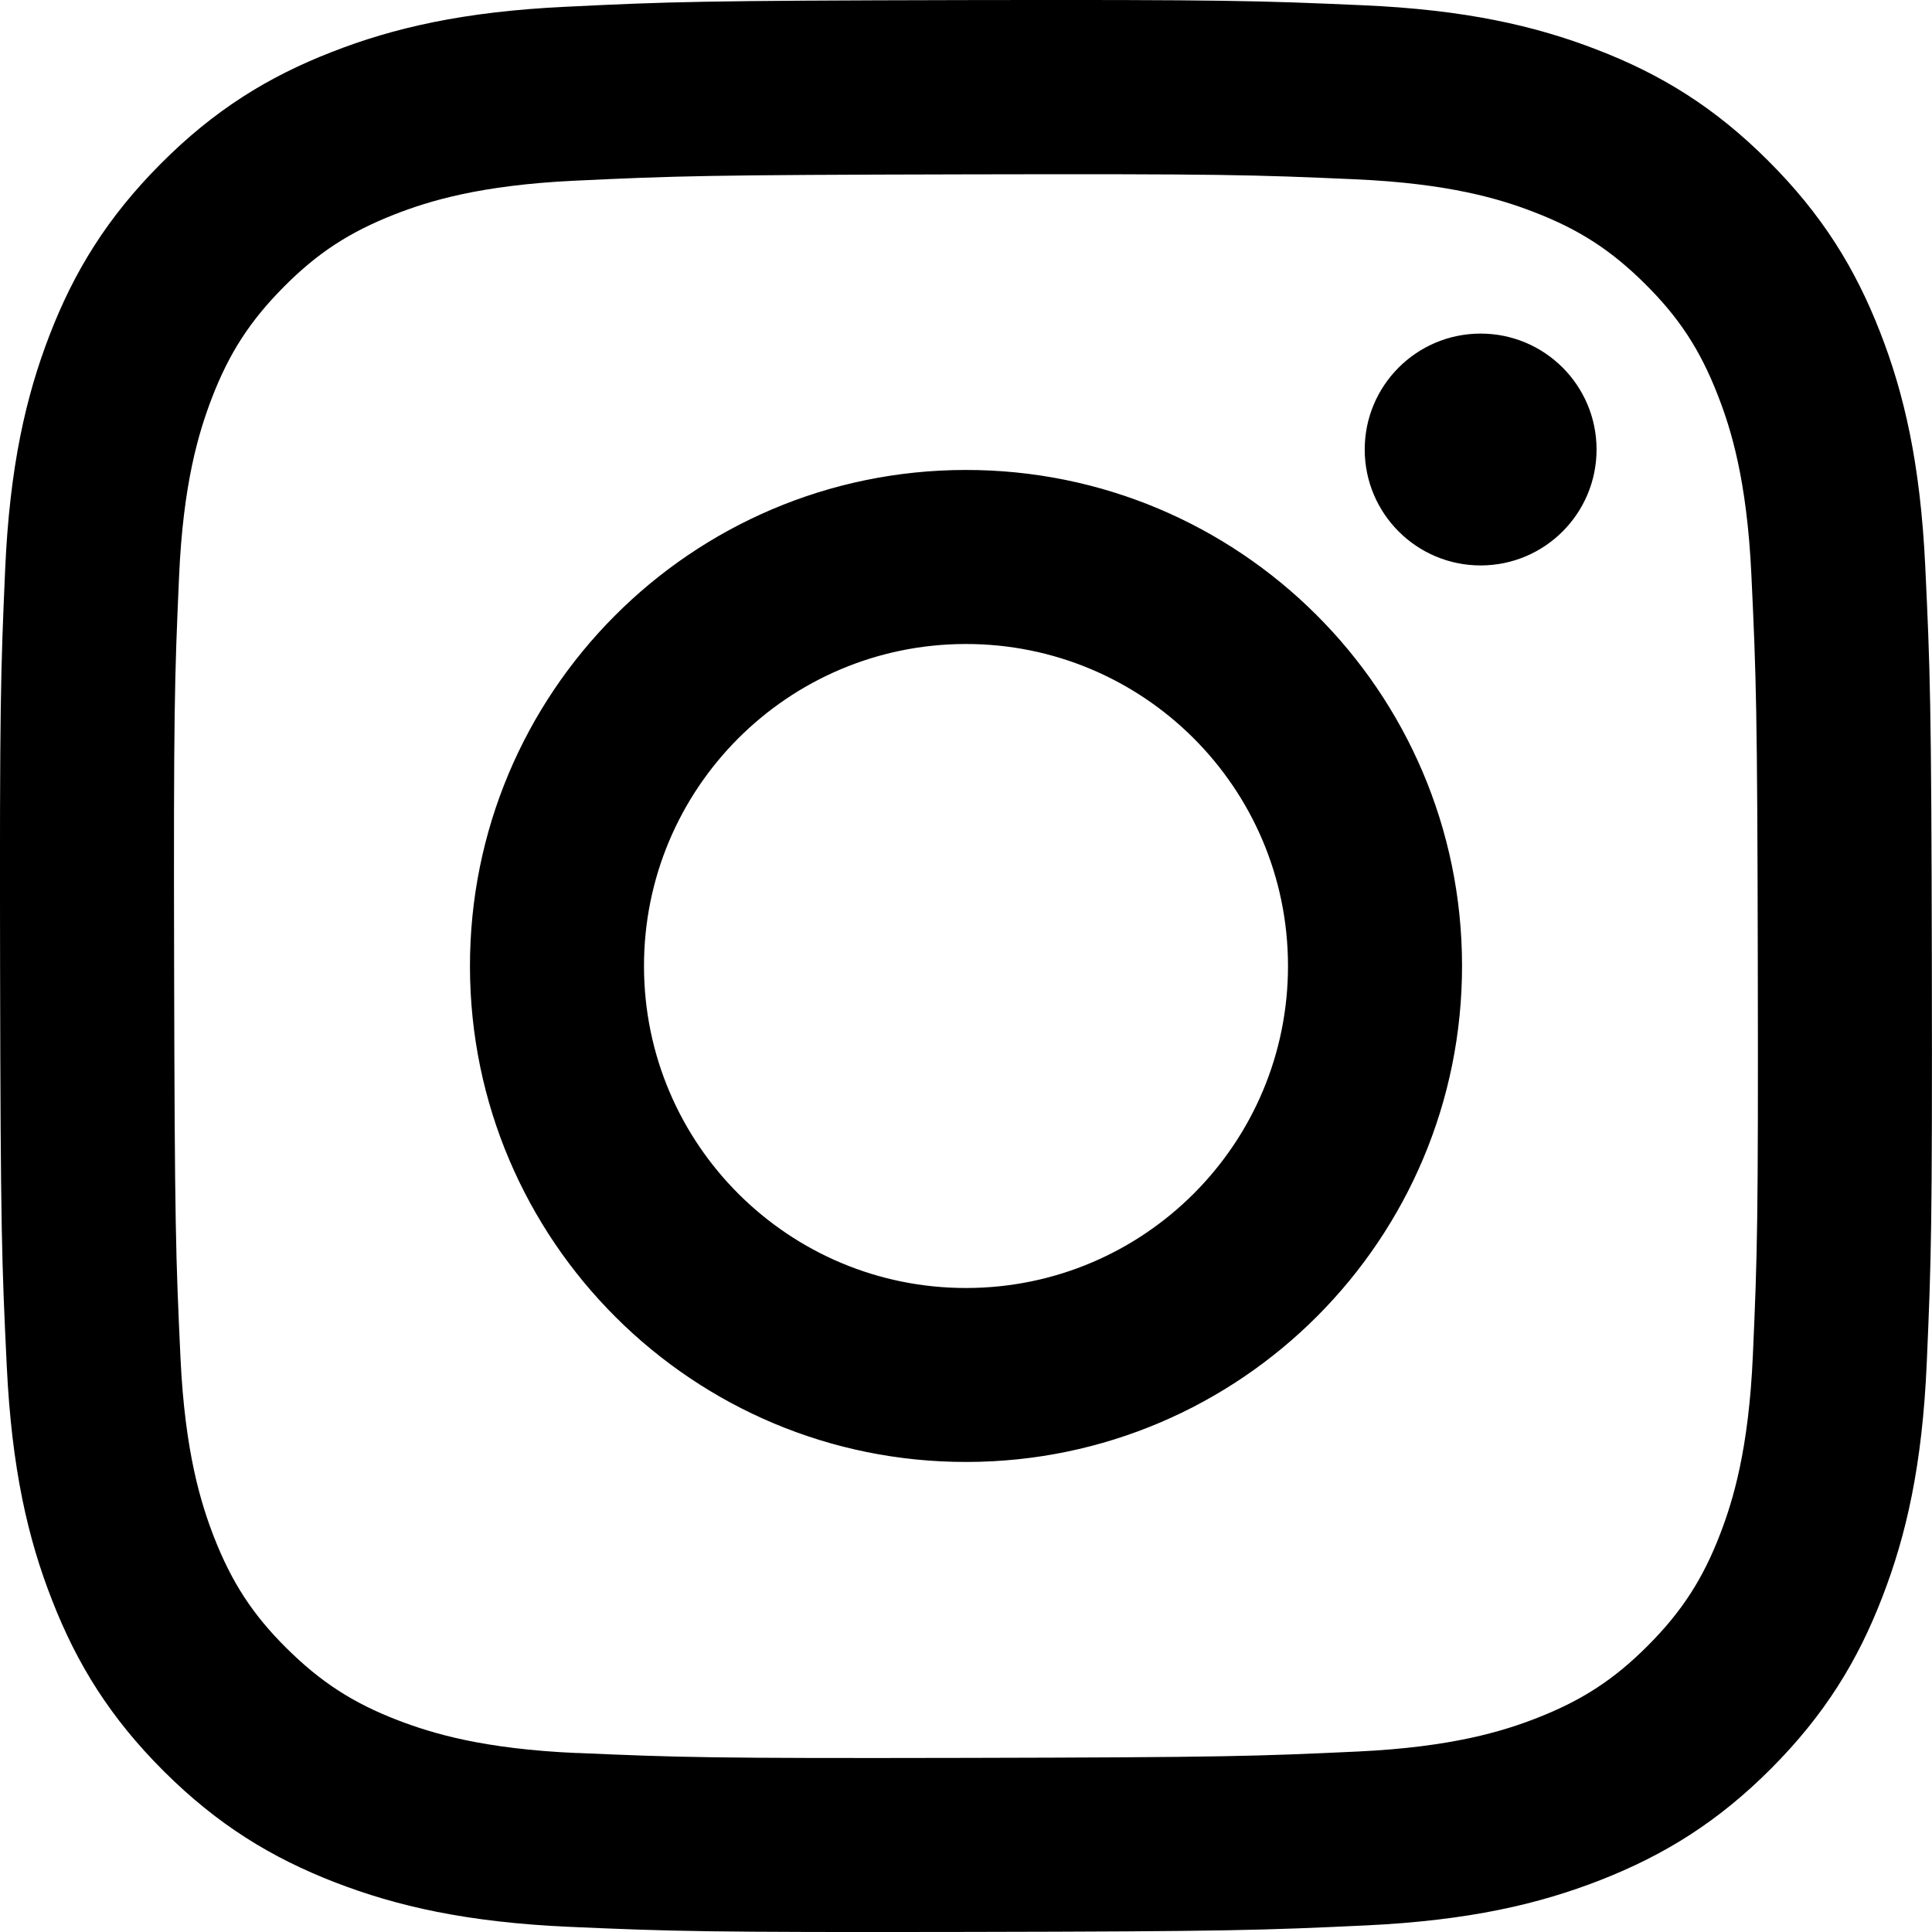
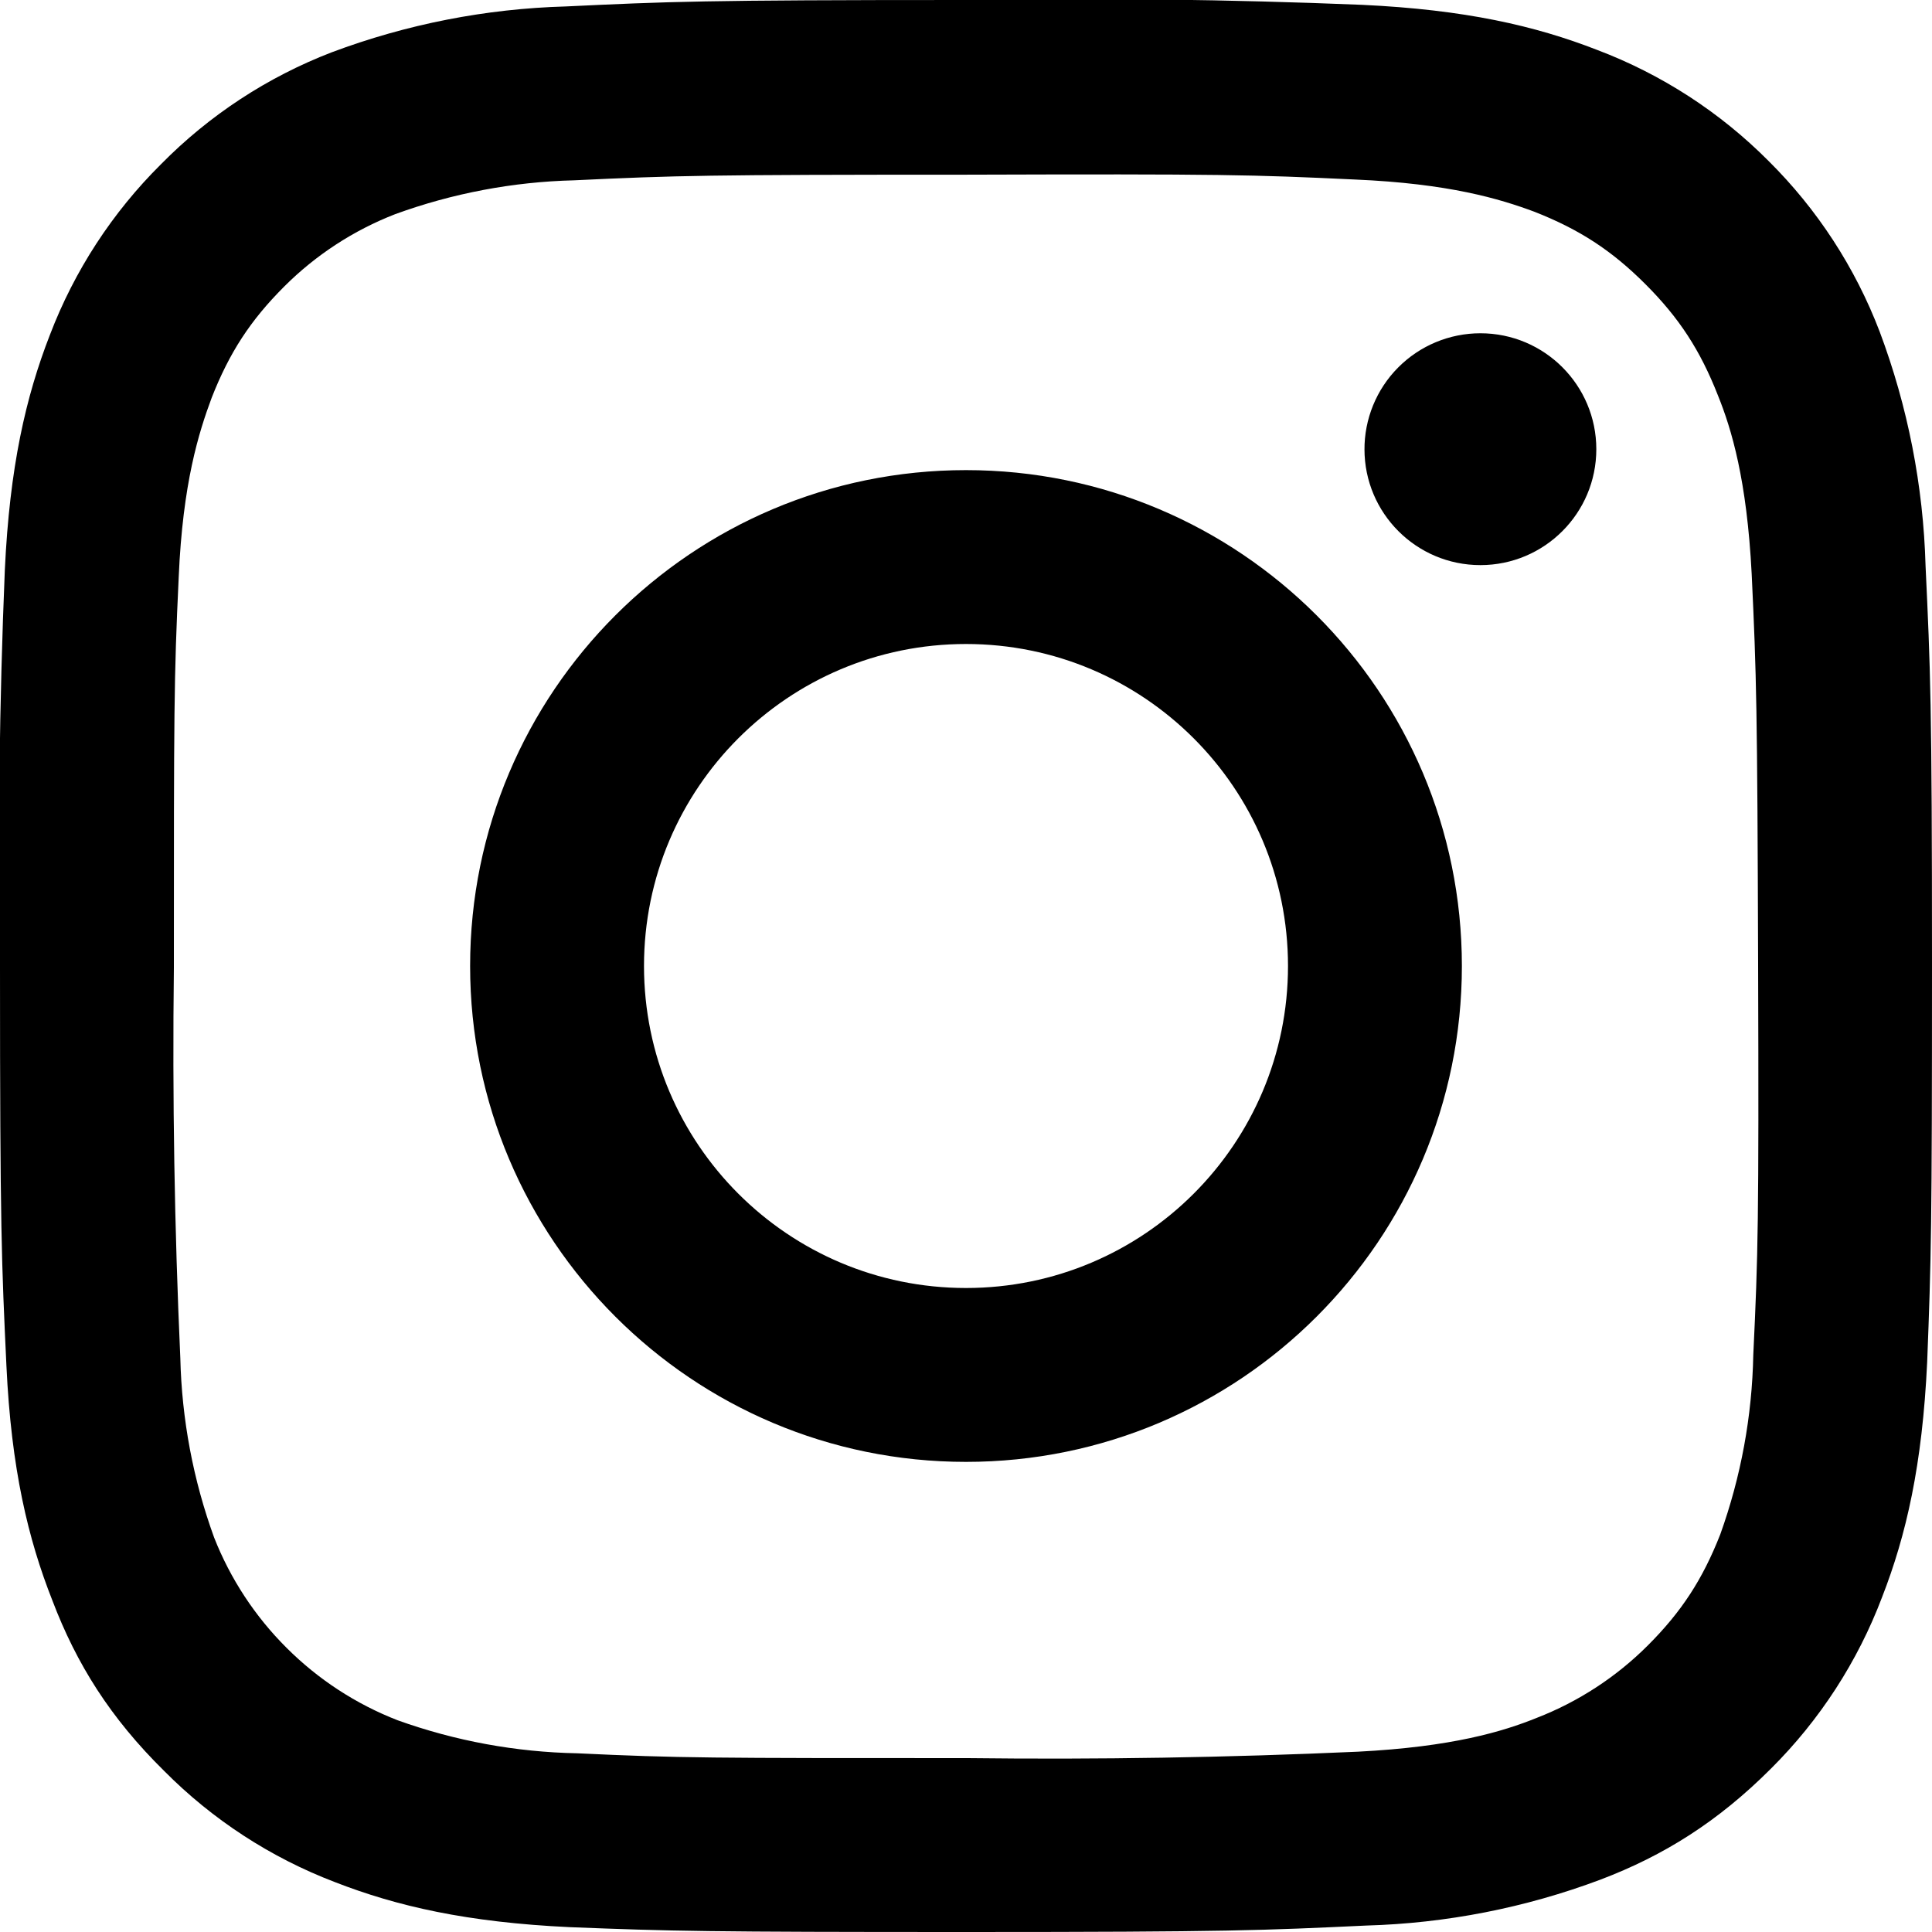
- <svg xmlns="http://www.w3.org/2000/svg" role="img" viewBox="0 0 24 24">
-   <path d="M7.03.084c-1.277.06-2.149.264-2.911.563-.789.307-1.458.72-2.123 1.388-.665.668-1.075 1.337-1.38 2.127-.295.764-.496 1.637-.552 2.914-.056 1.278-.069 1.688-.063 4.947.006 3.259.021 3.667.083 4.947.061 1.276.264 2.148.564 2.911.308.789.72 1.457 1.388 2.123.668.665 1.337 1.074 2.128 1.38.763.295 1.636.496 2.913.552 1.277.056 1.688.069 4.946.063 3.258-.006 3.668-.021 4.948-.081 1.28-.061 2.147-.265 2.91-.563.789-.309 1.458-.72 2.123-1.388.665-.668 1.075-1.338 1.379-2.128.296-.763.497-1.636.552-2.912.056-1.281.069-1.69.063-4.948-.006-3.258-.021-3.667-.082-4.947-.061-1.28-.264-2.149-.563-2.912-.308-.789-.72-1.457-1.388-2.123C21.298 1.33 20.628.921 19.838.617 19.074.321 18.202.12 16.924.065 15.647.009 15.236-.005 11.977.001 8.718.008 8.31.021 7.03.084m.14 21.693c-1.17-.051-1.805-.245-2.229-.408-.561-.216-.96-.477-1.382-.895-.422-.418-.681-.819-.9-1.378-.164-.423-.362-1.058-.417-2.228-.059-1.264-.072-1.644-.079-4.848-.007-3.204.005-3.583.061-4.848.05-1.169.246-1.805.408-2.228.216-.561.476-.96.895-1.382.419-.422.818-.681 1.378-.9.423-.165 1.058-.361 2.227-.417 1.266-.06 1.645-.072 4.848-.079 3.203-.007 3.583.005 4.849.061 1.169.051 1.805.244 2.228.408.561.216.96.475 1.382.895.422.419.682.818.9 1.379.165.422.362 1.056.417 2.226.06 1.266.074 1.645.08 4.848.006 3.203-.005 3.583-.061 4.848-.051 1.17-.245 1.806-.408 2.229-.216.56-.476.96-.895 1.381-.419.421-.818.681-1.378.9-.422.165-1.058.362-2.226.417-1.266.059-1.645.072-4.849.079-3.204.007-3.583-.006-4.848-.061M16.953 5.586A1.44 1.44 0 1 0 18.39 4.144a1.44 1.44 0 0 0-1.437 1.442M5.838 12.012c.007 3.403 2.771 6.156 6.173 6.149 3.403-.006 6.157-2.77 6.151-6.173-.006-3.403-2.771-6.157-6.174-6.15-3.403.007-6.156 2.771-6.15 6.174M8 12.008a4 4 0 1 1 4.008 3.992A4 4 0 0 1 8 12.008" />
+ <svg xmlns="http://www.w3.org/2000/svg" viewBox="0 0 24 24">
+   <path d="M7.03.08a9 9 0 0 0-2.91.57A6 6 0 0 0 2 2.04 6 6 0 0 0 .62 4.16c-.3.77-.5 1.64-.56 2.92A85 85 0 0 0 0 12.02c0 3.26.02 3.67.08 4.95s.27 2.15.57 2.91c.3.79.72 1.46 1.39 2.12a6 6 0 0 0 2.12 1.38c.77.3 1.64.5 2.92.56 1.27.05 1.69.06 4.94.06s3.67-.02 4.95-.08a9 9 0 0 0 2.91-.57c.79-.3 1.46-.72 2.12-1.38a6 6 0 0 0 1.38-2.13c.3-.77.5-1.64.56-2.92.05-1.28.06-1.68.06-4.94s-.02-3.67-.08-4.95a9 9 0 0 0-.57-2.91A6 6 0 0 0 21.97 2 6 6 0 0 0 19.84.62c-.77-.3-1.64-.5-2.92-.56A86 86 0 0 0 11.98 0C8.72 0 8.3.02 7.03.08m.14 21.7a7 7 0 0 1-2.23-.41 4 4 0 0 1-1.38-.9 4 4 0 0 1-.9-1.37 7 7 0 0 1-.42-2.23 85 85 0 0 1-.08-4.85c0-3.2 0-3.58.06-4.85.05-1.17.25-1.8.41-2.23.22-.56.48-.96.9-1.38a4 4 0 0 1 1.38-.9 7 7 0 0 1 2.22-.42c1.27-.06 1.65-.07 4.85-.07 3.2-.01 3.58 0 4.85.06 1.17.05 1.8.24 2.23.4.56.22.96.48 1.38.9s.68.82.9 1.38c.17.42.36 1.05.42 2.22.06 1.27.07 1.65.08 4.85s0 3.59-.06 4.85a7 7 0 0 1-.41 2.23c-.22.56-.48.96-.9 1.38a4 4 0 0 1-1.38.9c-.42.17-1.05.36-2.22.42a85 85 0 0 1-4.85.08c-3.2 0-3.58 0-4.85-.06m9.78-16.2a1.44 1.44 0 1 0 1.44-1.44 1.44 1.44 0 0 0-1.44 1.45M5.84 12a6.16 6.16 0 1 0 12.32 0 6.16 6.16 0 0 0-12.32 0M8 12a4 4 0 1 1 4 4 4 4 0 0 1-4-4" />
</svg>
